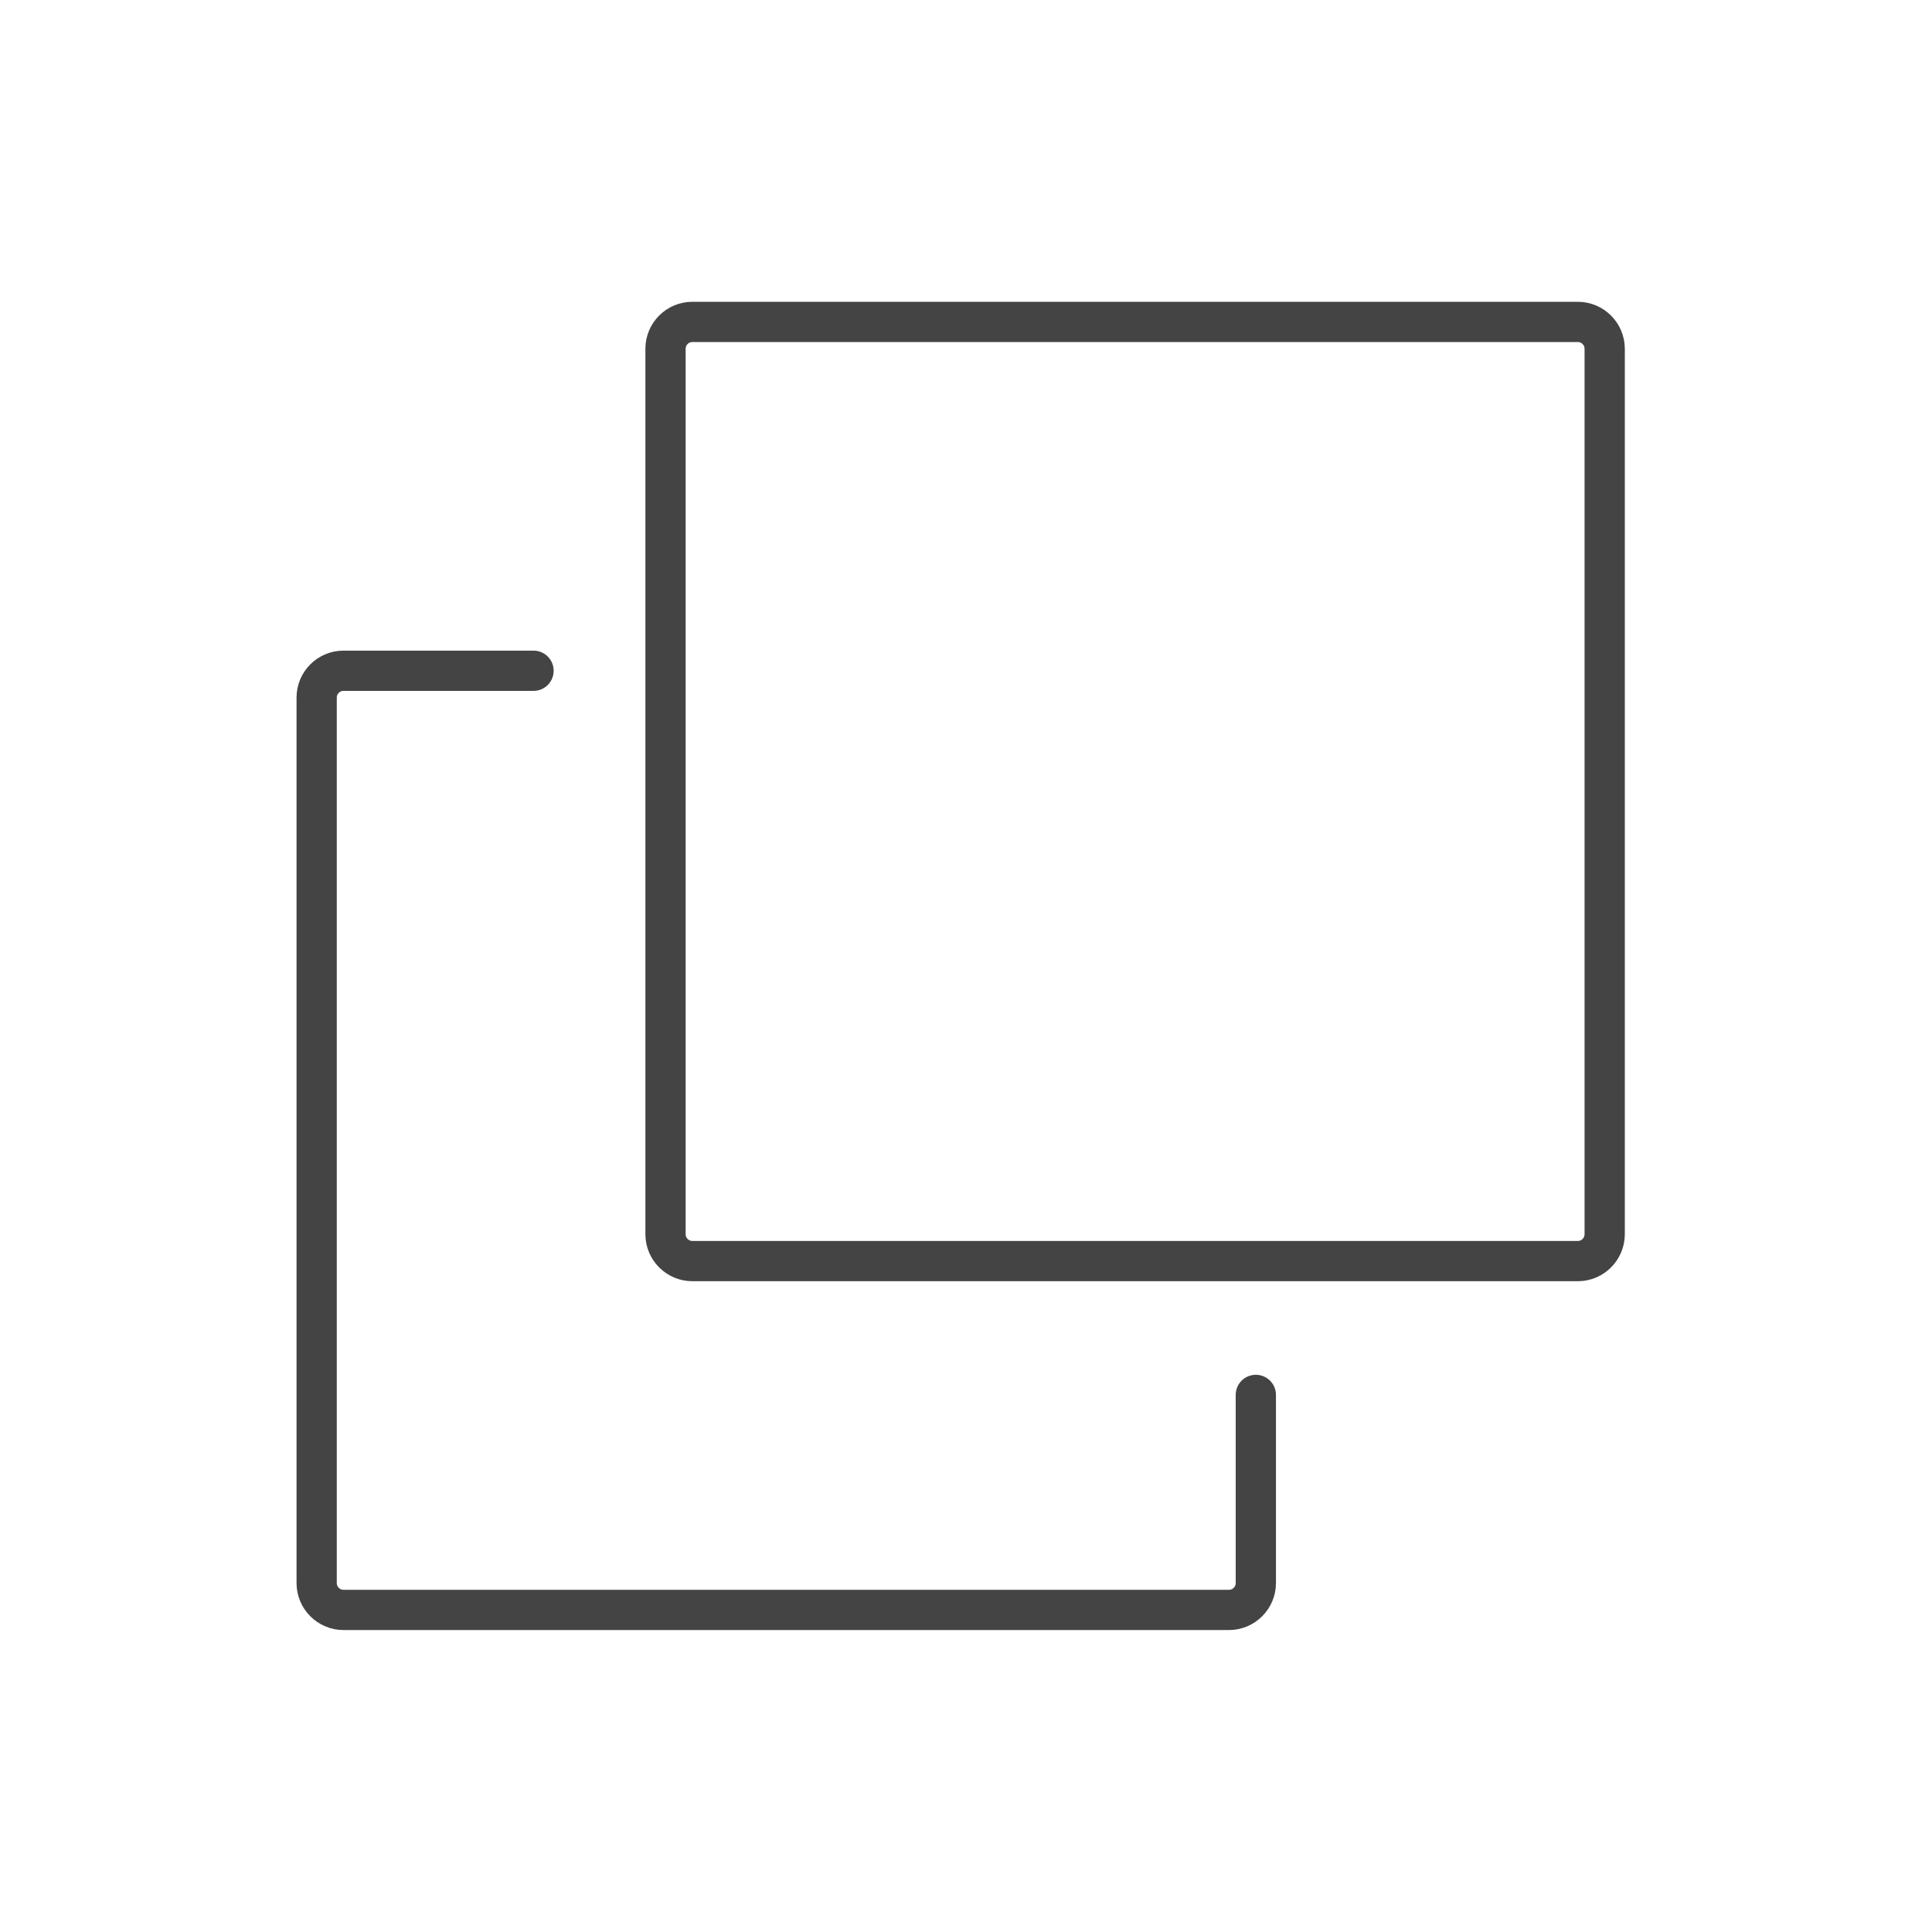
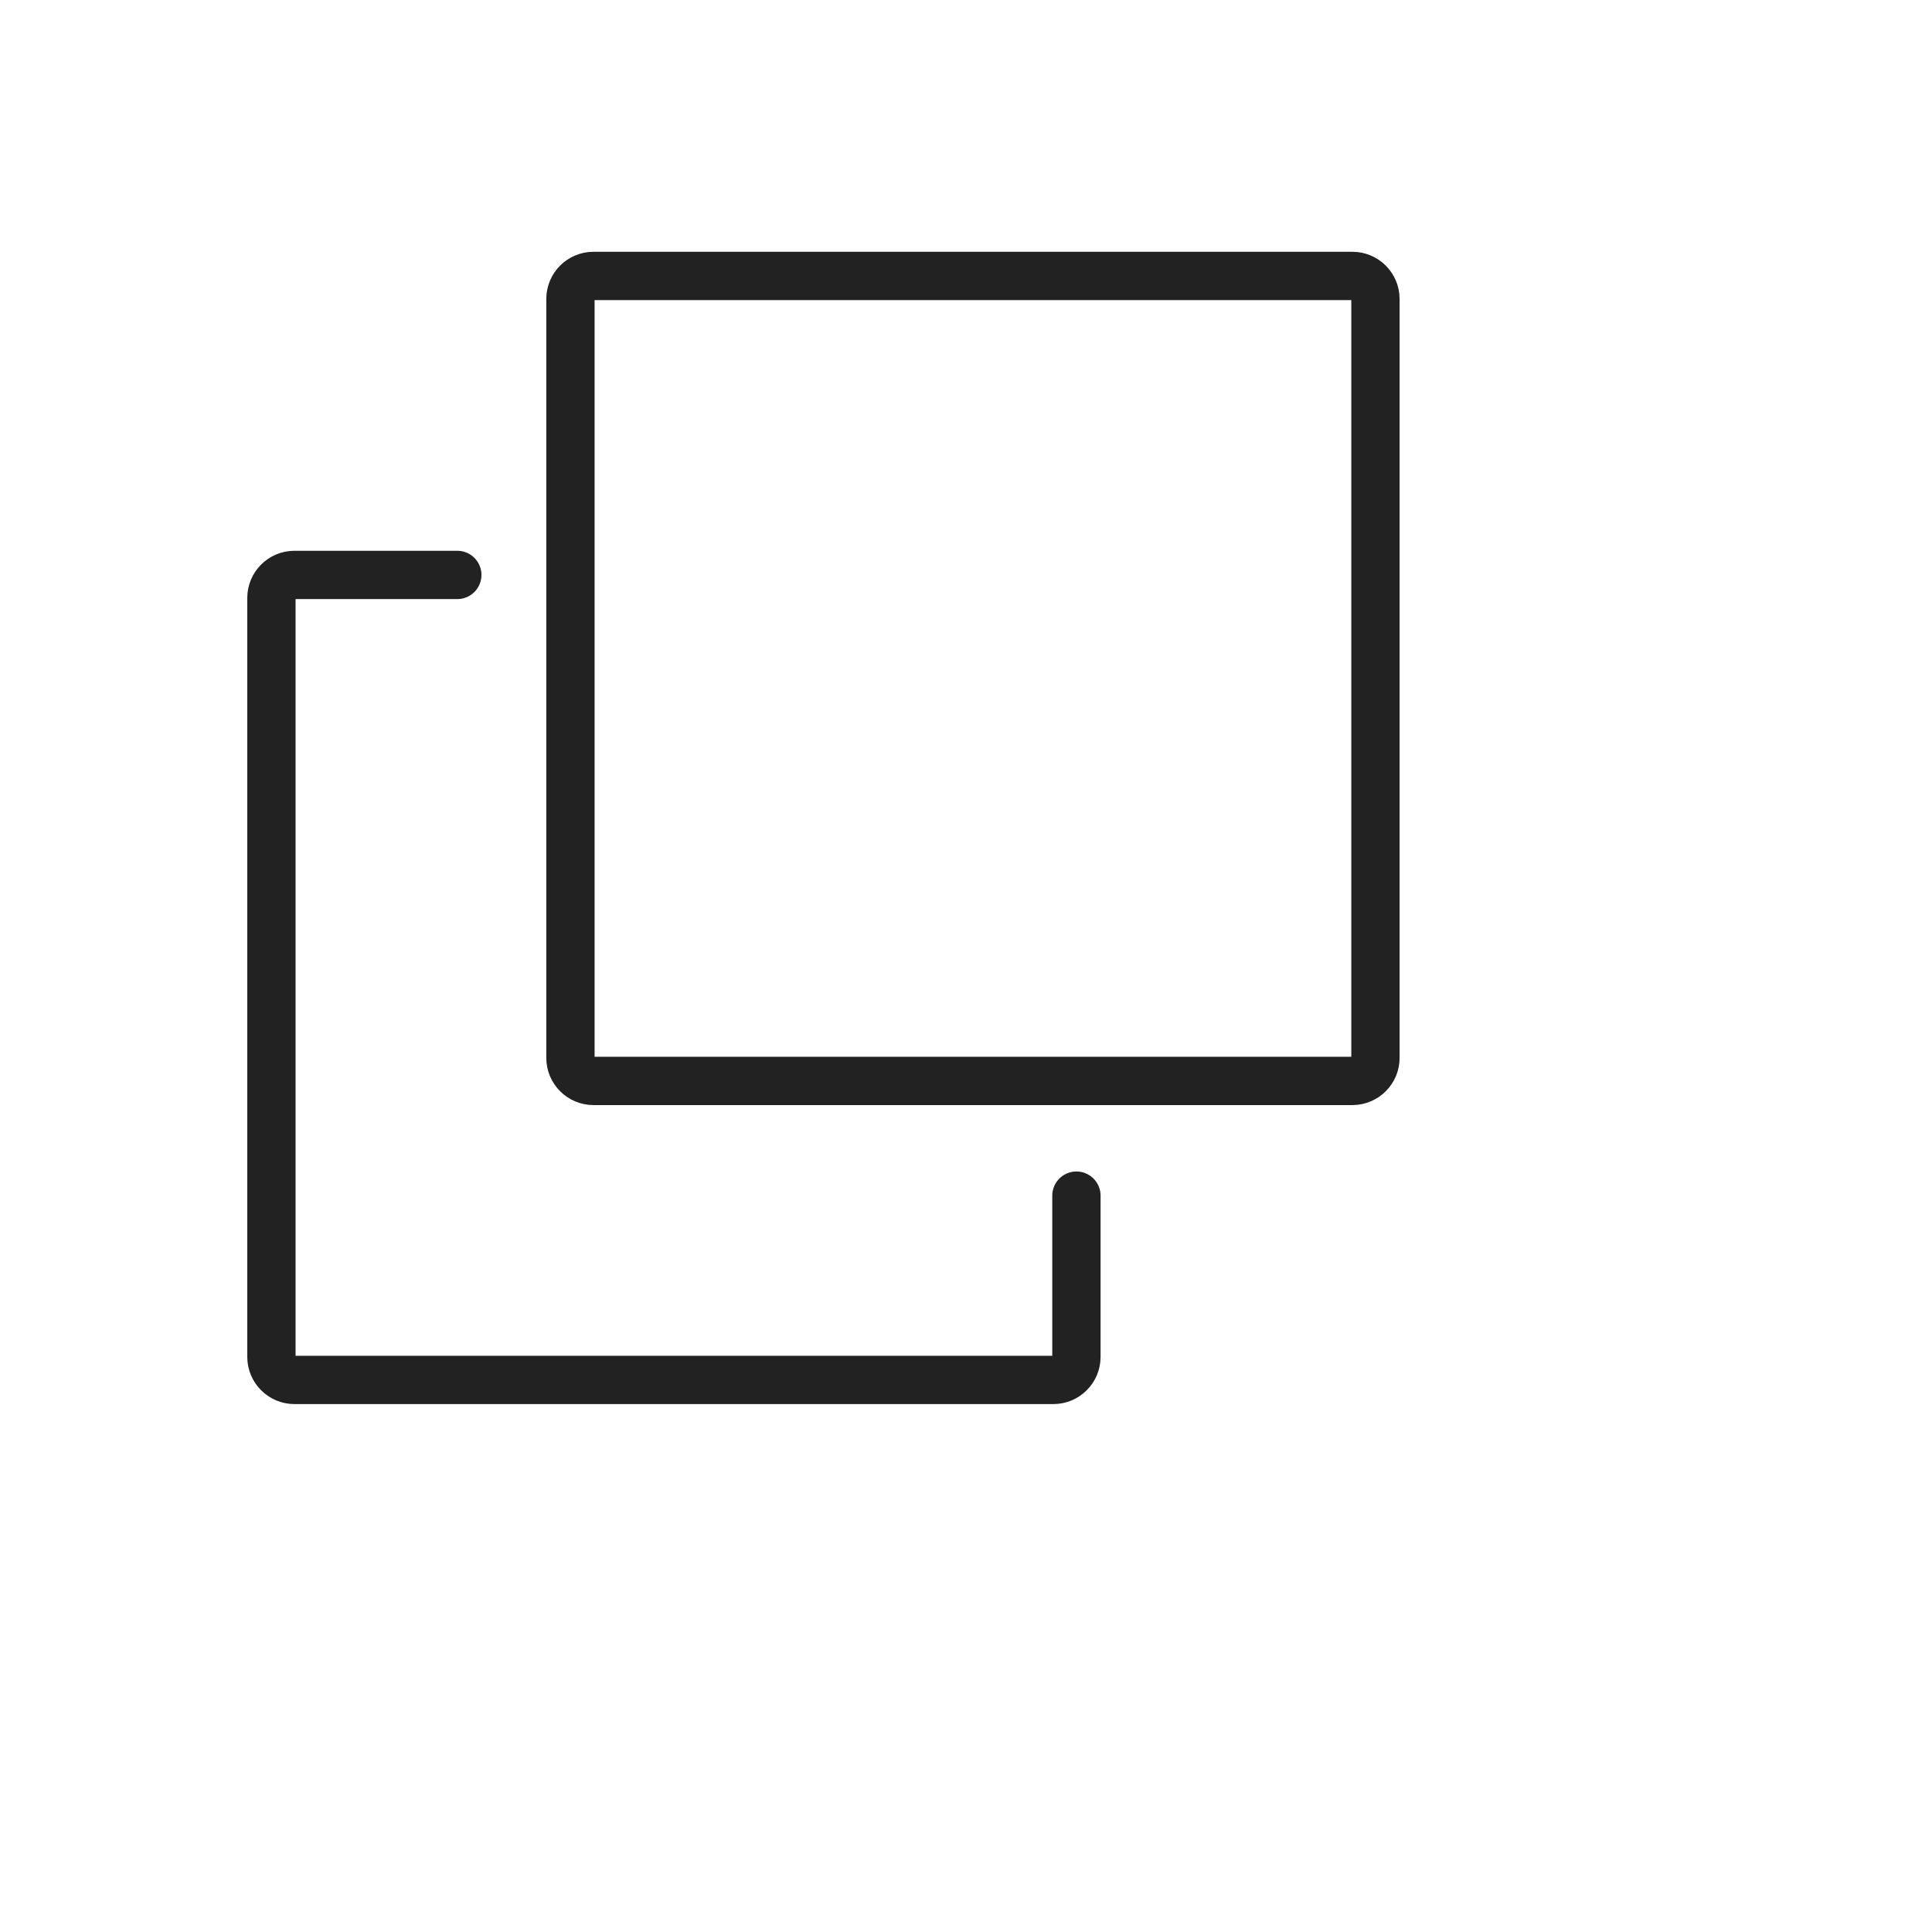
- <svg xmlns="http://www.w3.org/2000/svg" viewBox="0 0 72 72" id="emoji" fill="none" stroke="#444" stroke-linecap="round" stroke-linejoin="round" stroke-miterlimit="10" stroke-width="1.5">
+ <svg xmlns="http://www.w3.org/2000/svg" viewBox="0 0 84 84" id="emoji" fill="none" stroke="#222" stroke-linecap="round" stroke-linejoin="round" stroke-miterlimit="10" stroke-width="2.1">
  <path d="M46.801,51.984v7.013c0,0.55-0.45,1-1,1h-33c-0.55,0-1-0.45-1-1v-33c0-0.552,0.448-1,1-1h7.082" />
  <path d="M58.802,46.997h-33c-0.55,0-1-0.45-1-1v-33c0-0.552,0.448-1,1-1h33c0.55,0,1,0.45,1,1v33 C59.802,46.547,59.352,46.997,58.802,46.997z" />
</svg>
